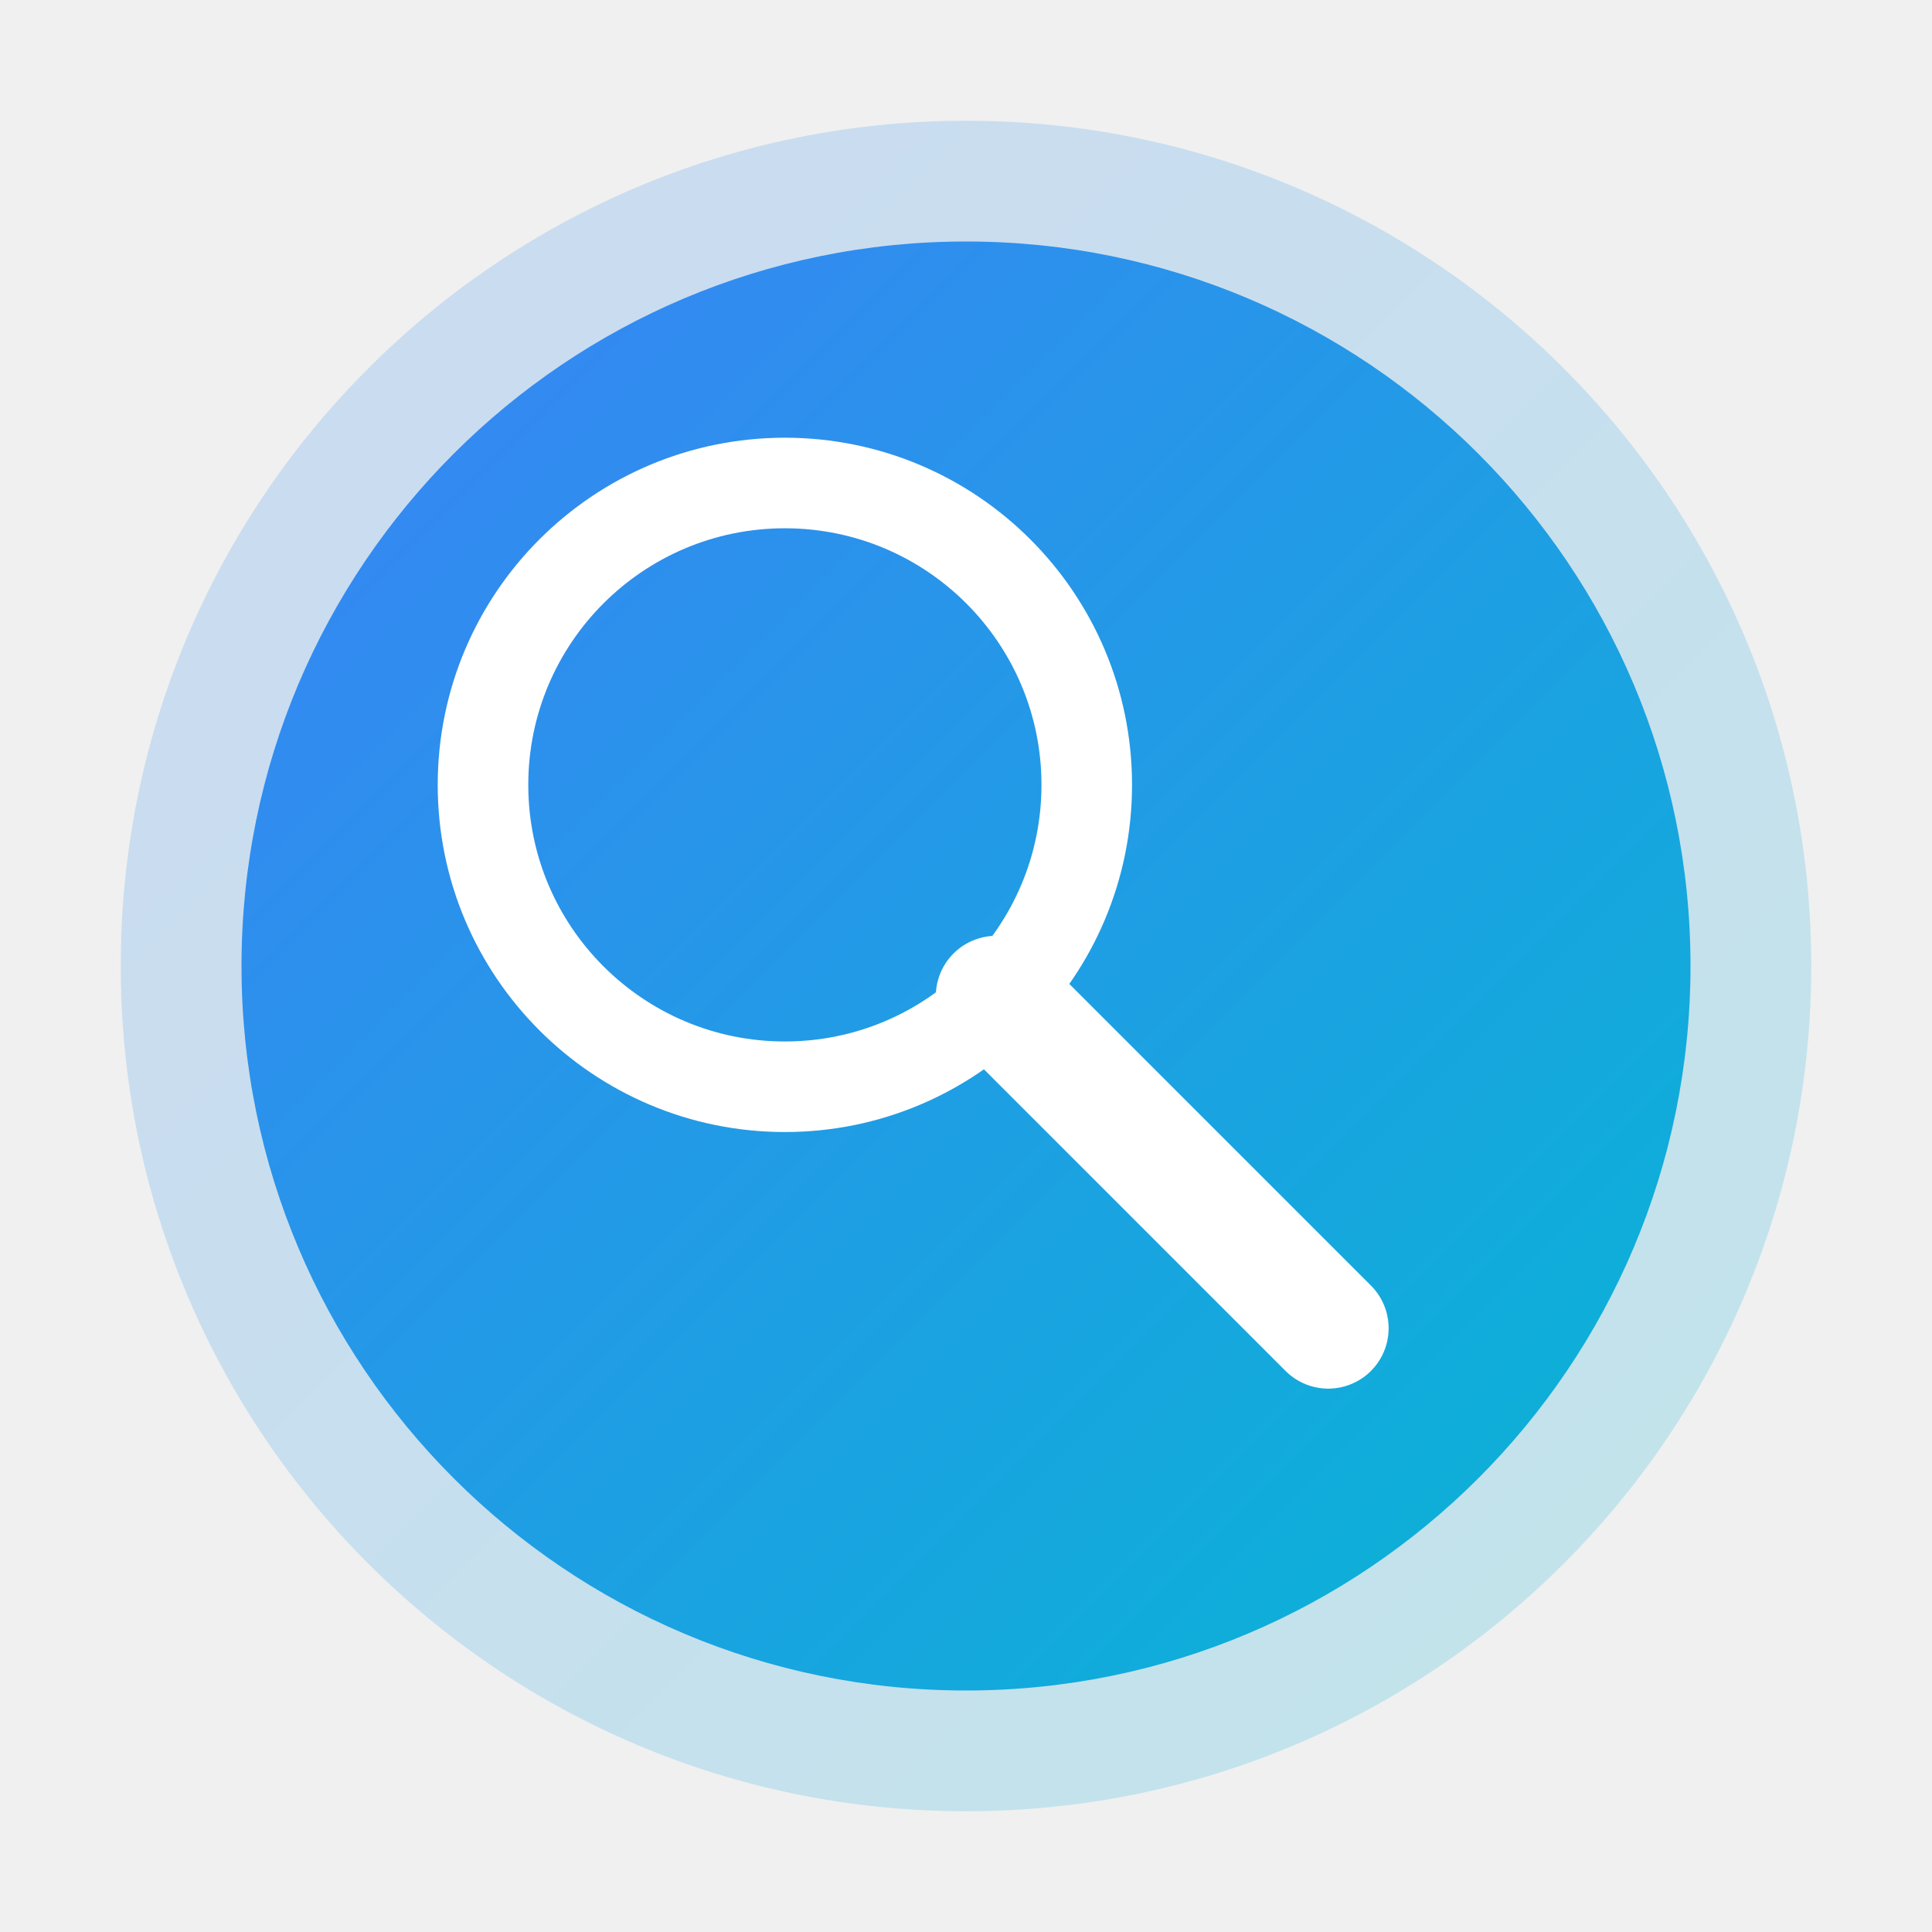
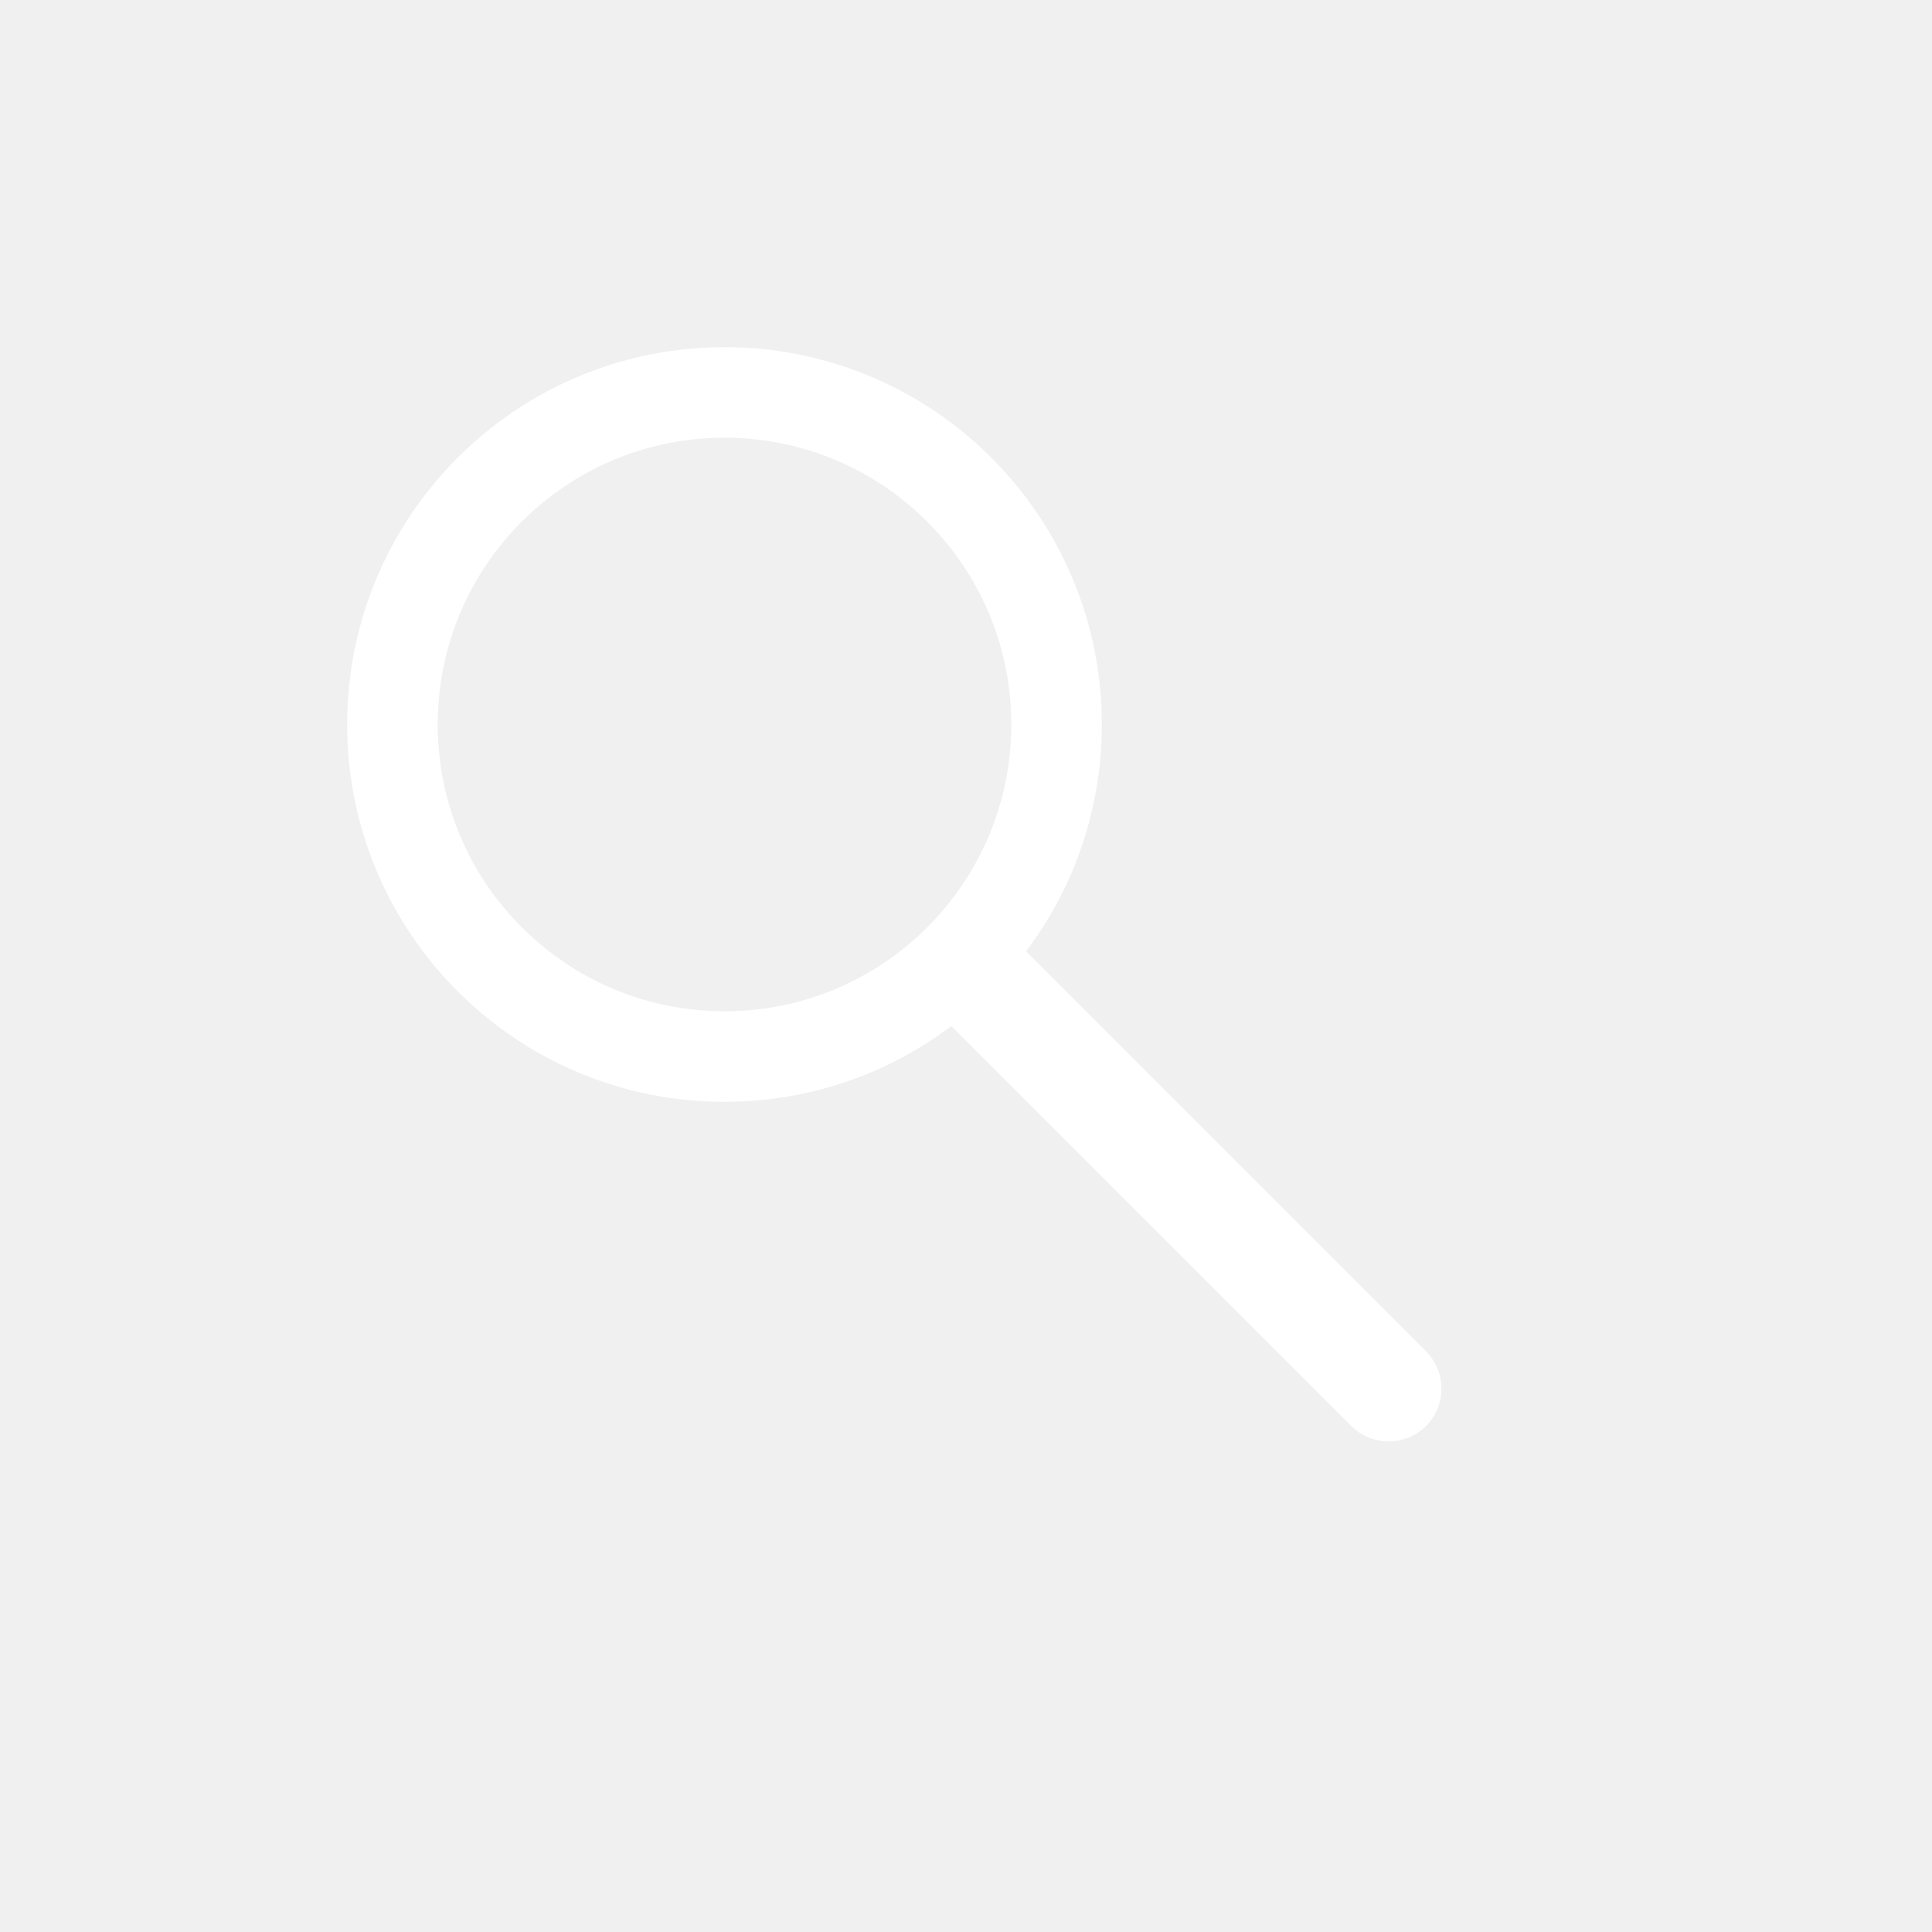
- <svg xmlns="http://www.w3.org/2000/svg" width="64" height="64" viewBox="0 0 64 64">
-   <defs>
-     <linearGradient id="scoutGrad" x1="0%" y1="0%" x2="100%" y2="100%">
-       <stop offset="0%" style="stop-color:#3b82f6" />
-       <stop offset="100%" style="stop-color:#06b6d4" />
-     </linearGradient>
-   </defs>
-   <circle cx="32" cy="32" r="28" fill="url(#scoutGrad)" opacity="0.2" />
-   <circle cx="32" cy="32" r="24" fill="url(#scoutGrad)" />
-   <circle cx="26" cy="26" r="10" fill="none" stroke="white" stroke-width="3" />
-   <line x1="33" y1="33" x2="44" y2="44" stroke="white" stroke-width="4" stroke-linecap="round" />
+ <svg xmlns="http://www.w3.org/2000/svg" width="64" height="64" viewBox="0 0 64 64" fill="none">
+   <circle cx="24" cy="24" r="11" stroke="white" stroke-width="3" stroke-linecap="round" />
+   <line x1="32" y1="32" x2="46" y2="46" stroke="white" stroke-width="3.5" stroke-linecap="round" />
</svg>
